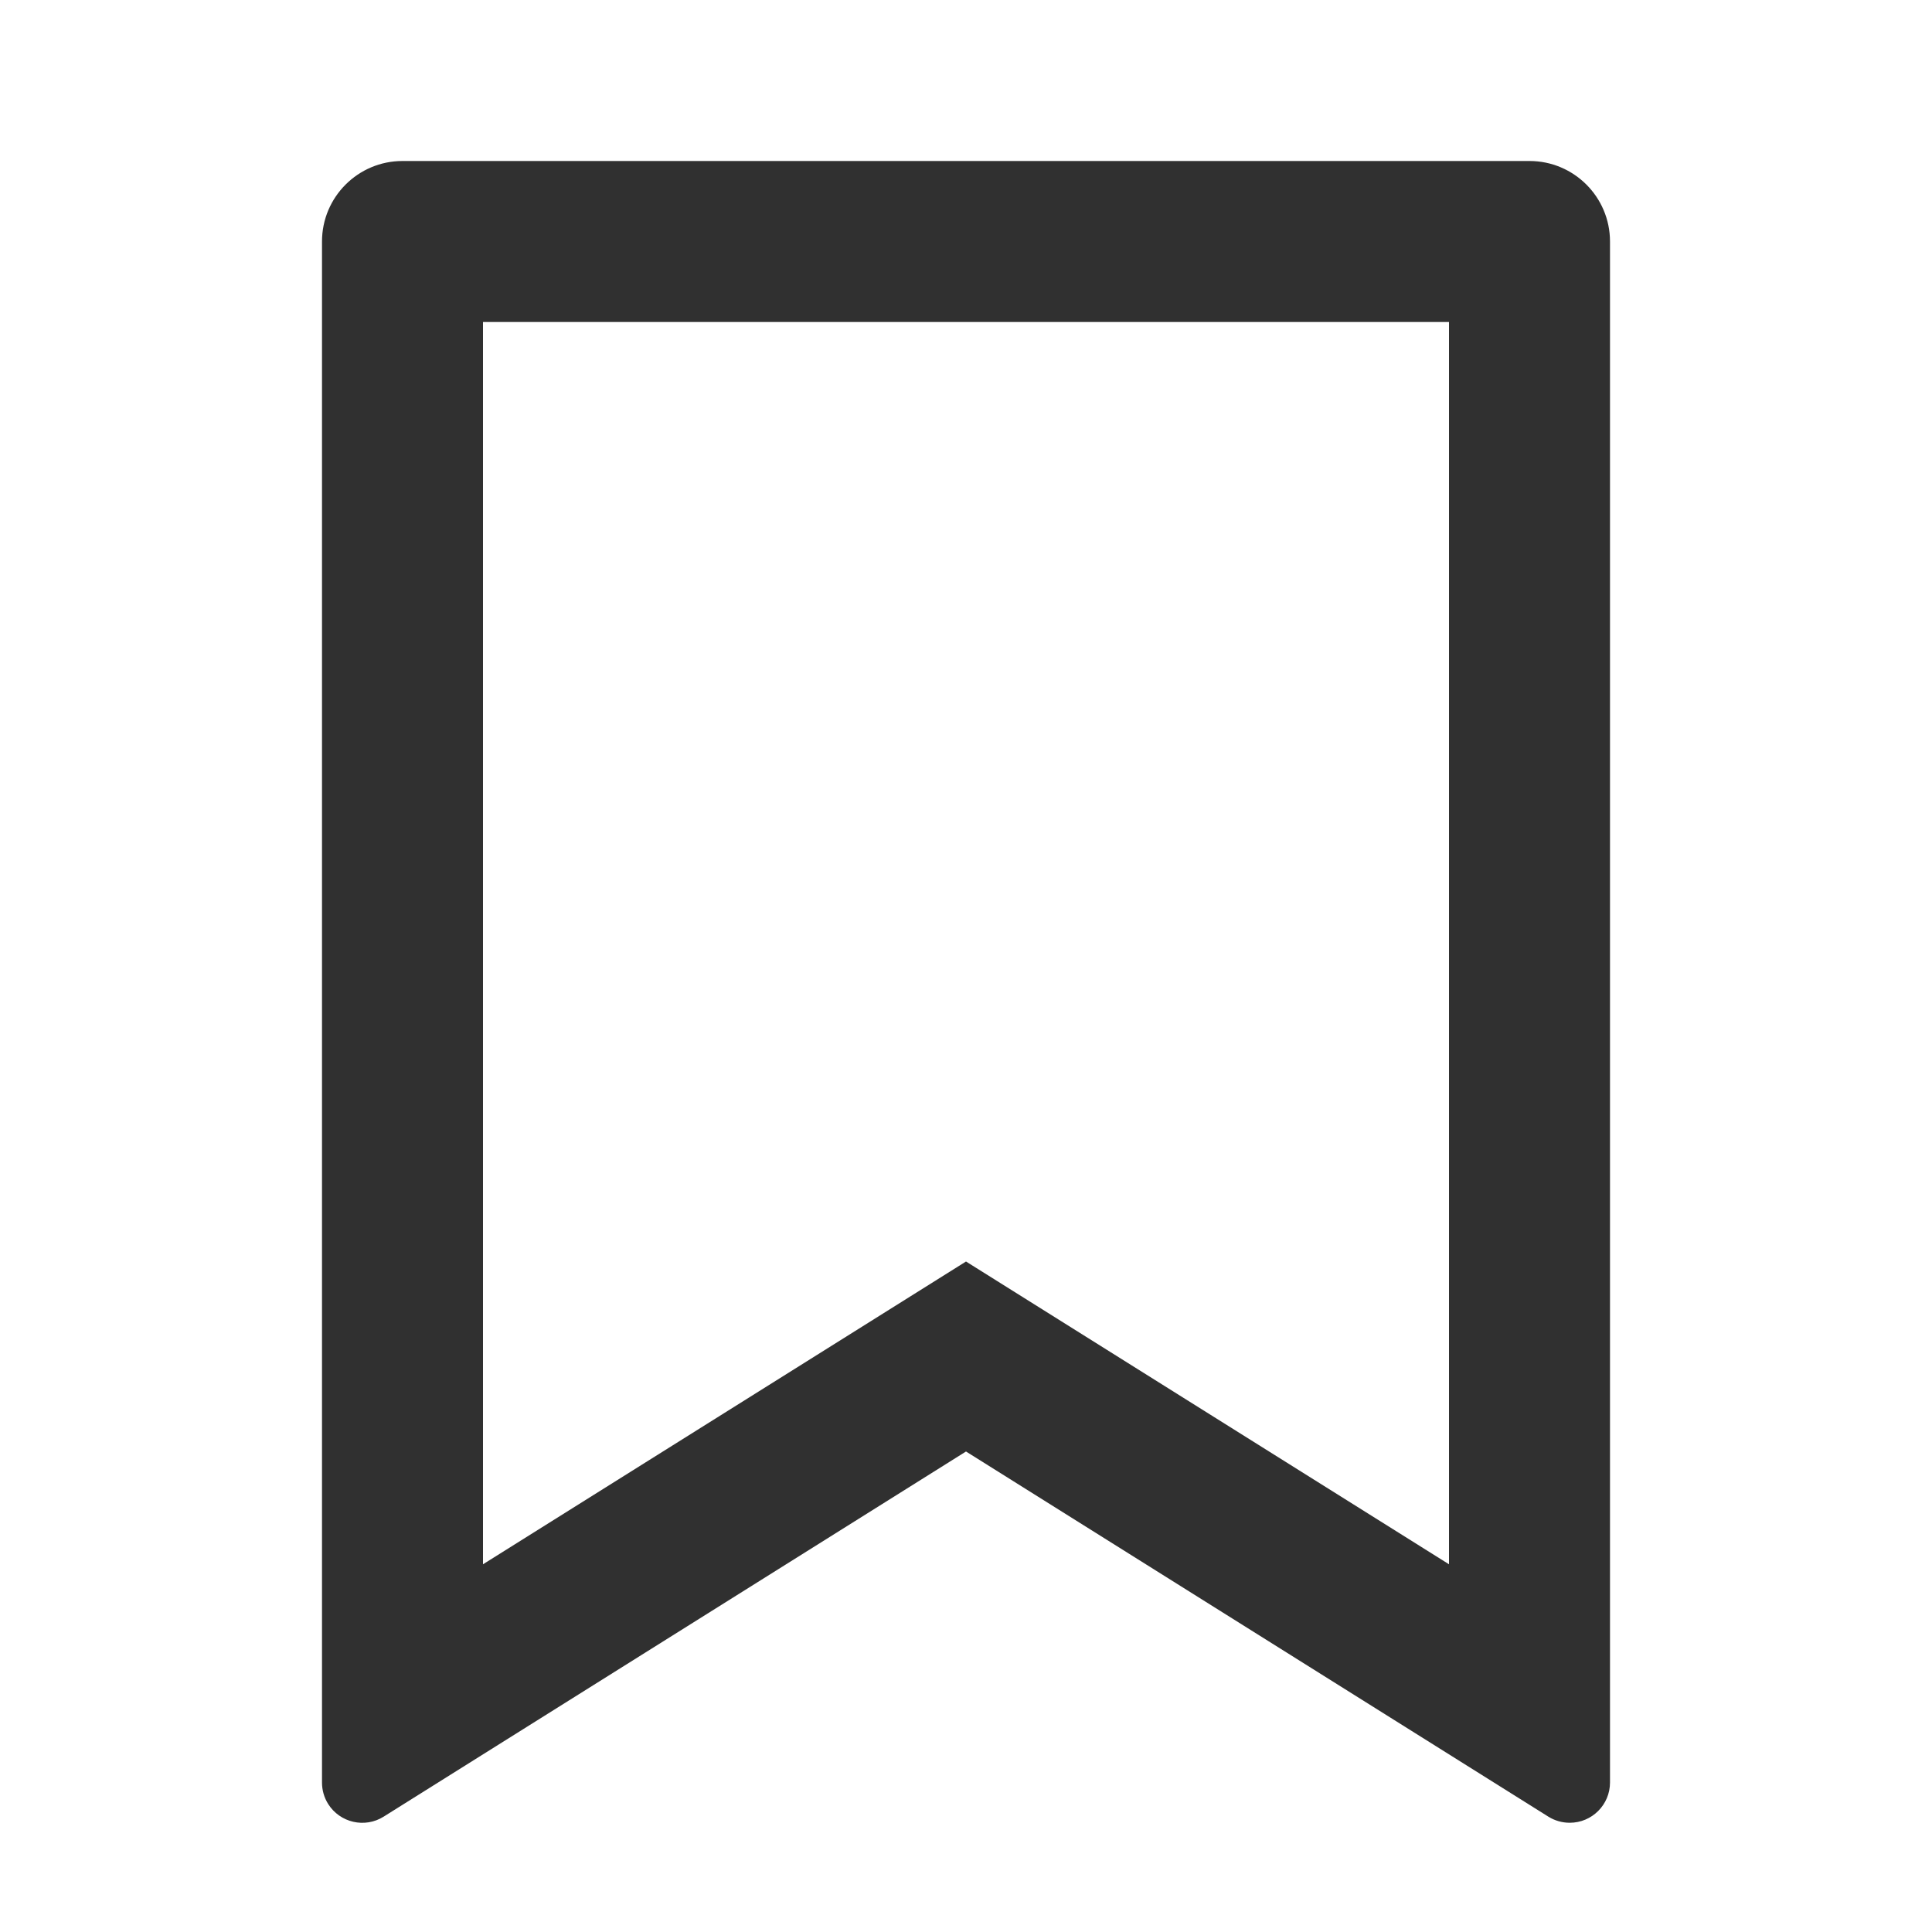
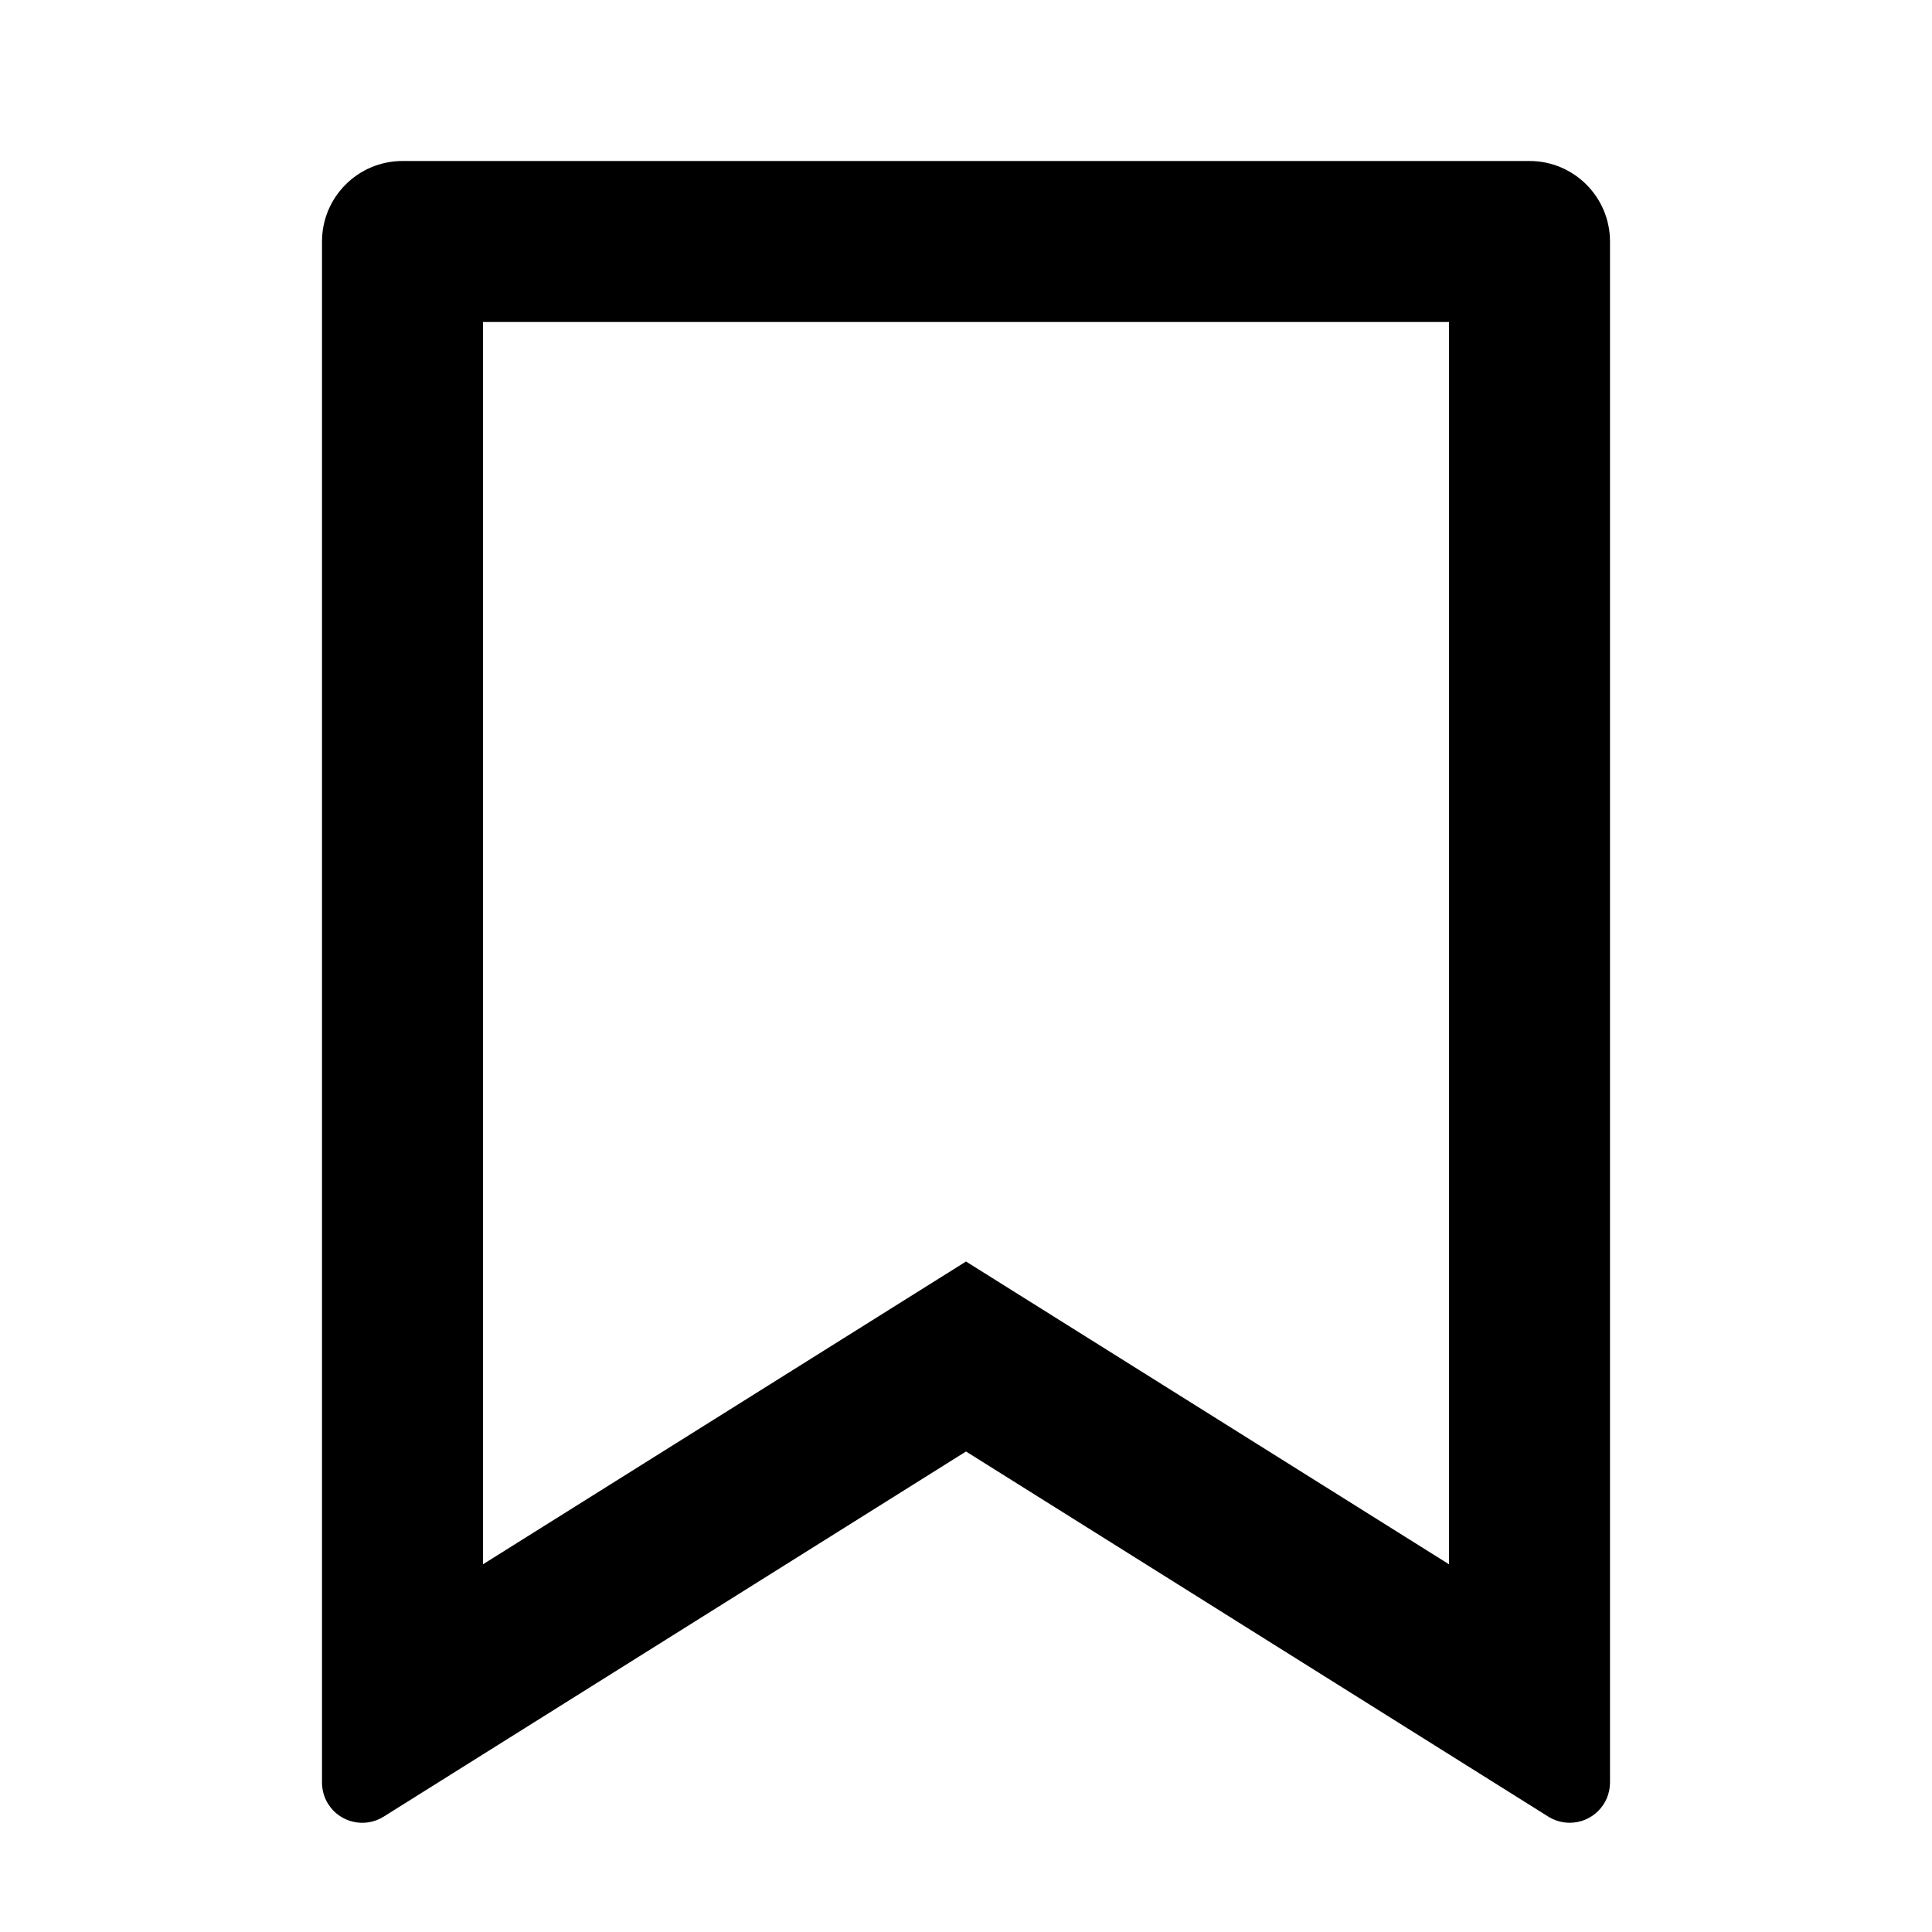
<svg xmlns="http://www.w3.org/2000/svg" width="24" height="24" viewBox="0 0 24 24" fill="none">
-   <path d="M5 2H19C19.552 2 20 2.448 20 3V22.143C20 22.419 19.776 22.643 19.5 22.643C19.406 22.643 19.314 22.617 19.234 22.567L12 18.031L4.766 22.567C4.532 22.714 4.223 22.643 4.076 22.409C4.026 22.329 4 22.237 4 22.143V3C4 2.448 4.448 2 5 2ZM18 4H6V19.432L12 15.671L18 19.432V4Z" fill="#303030" />
+   <path d="M5 2H19C19.552 2 20 2.448 20 3V22.143C20 22.419 19.776 22.643 19.5 22.643C19.406 22.643 19.314 22.617 19.234 22.567L12 18.031L4.766 22.567C4.532 22.714 4.223 22.643 4.076 22.409C4.026 22.329 4 22.237 4 22.143V3C4 2.448 4.448 2 5 2ZM18 4H6V19.432L12 15.671L18 19.432V4Z" fill="currentColor" />
</svg>
